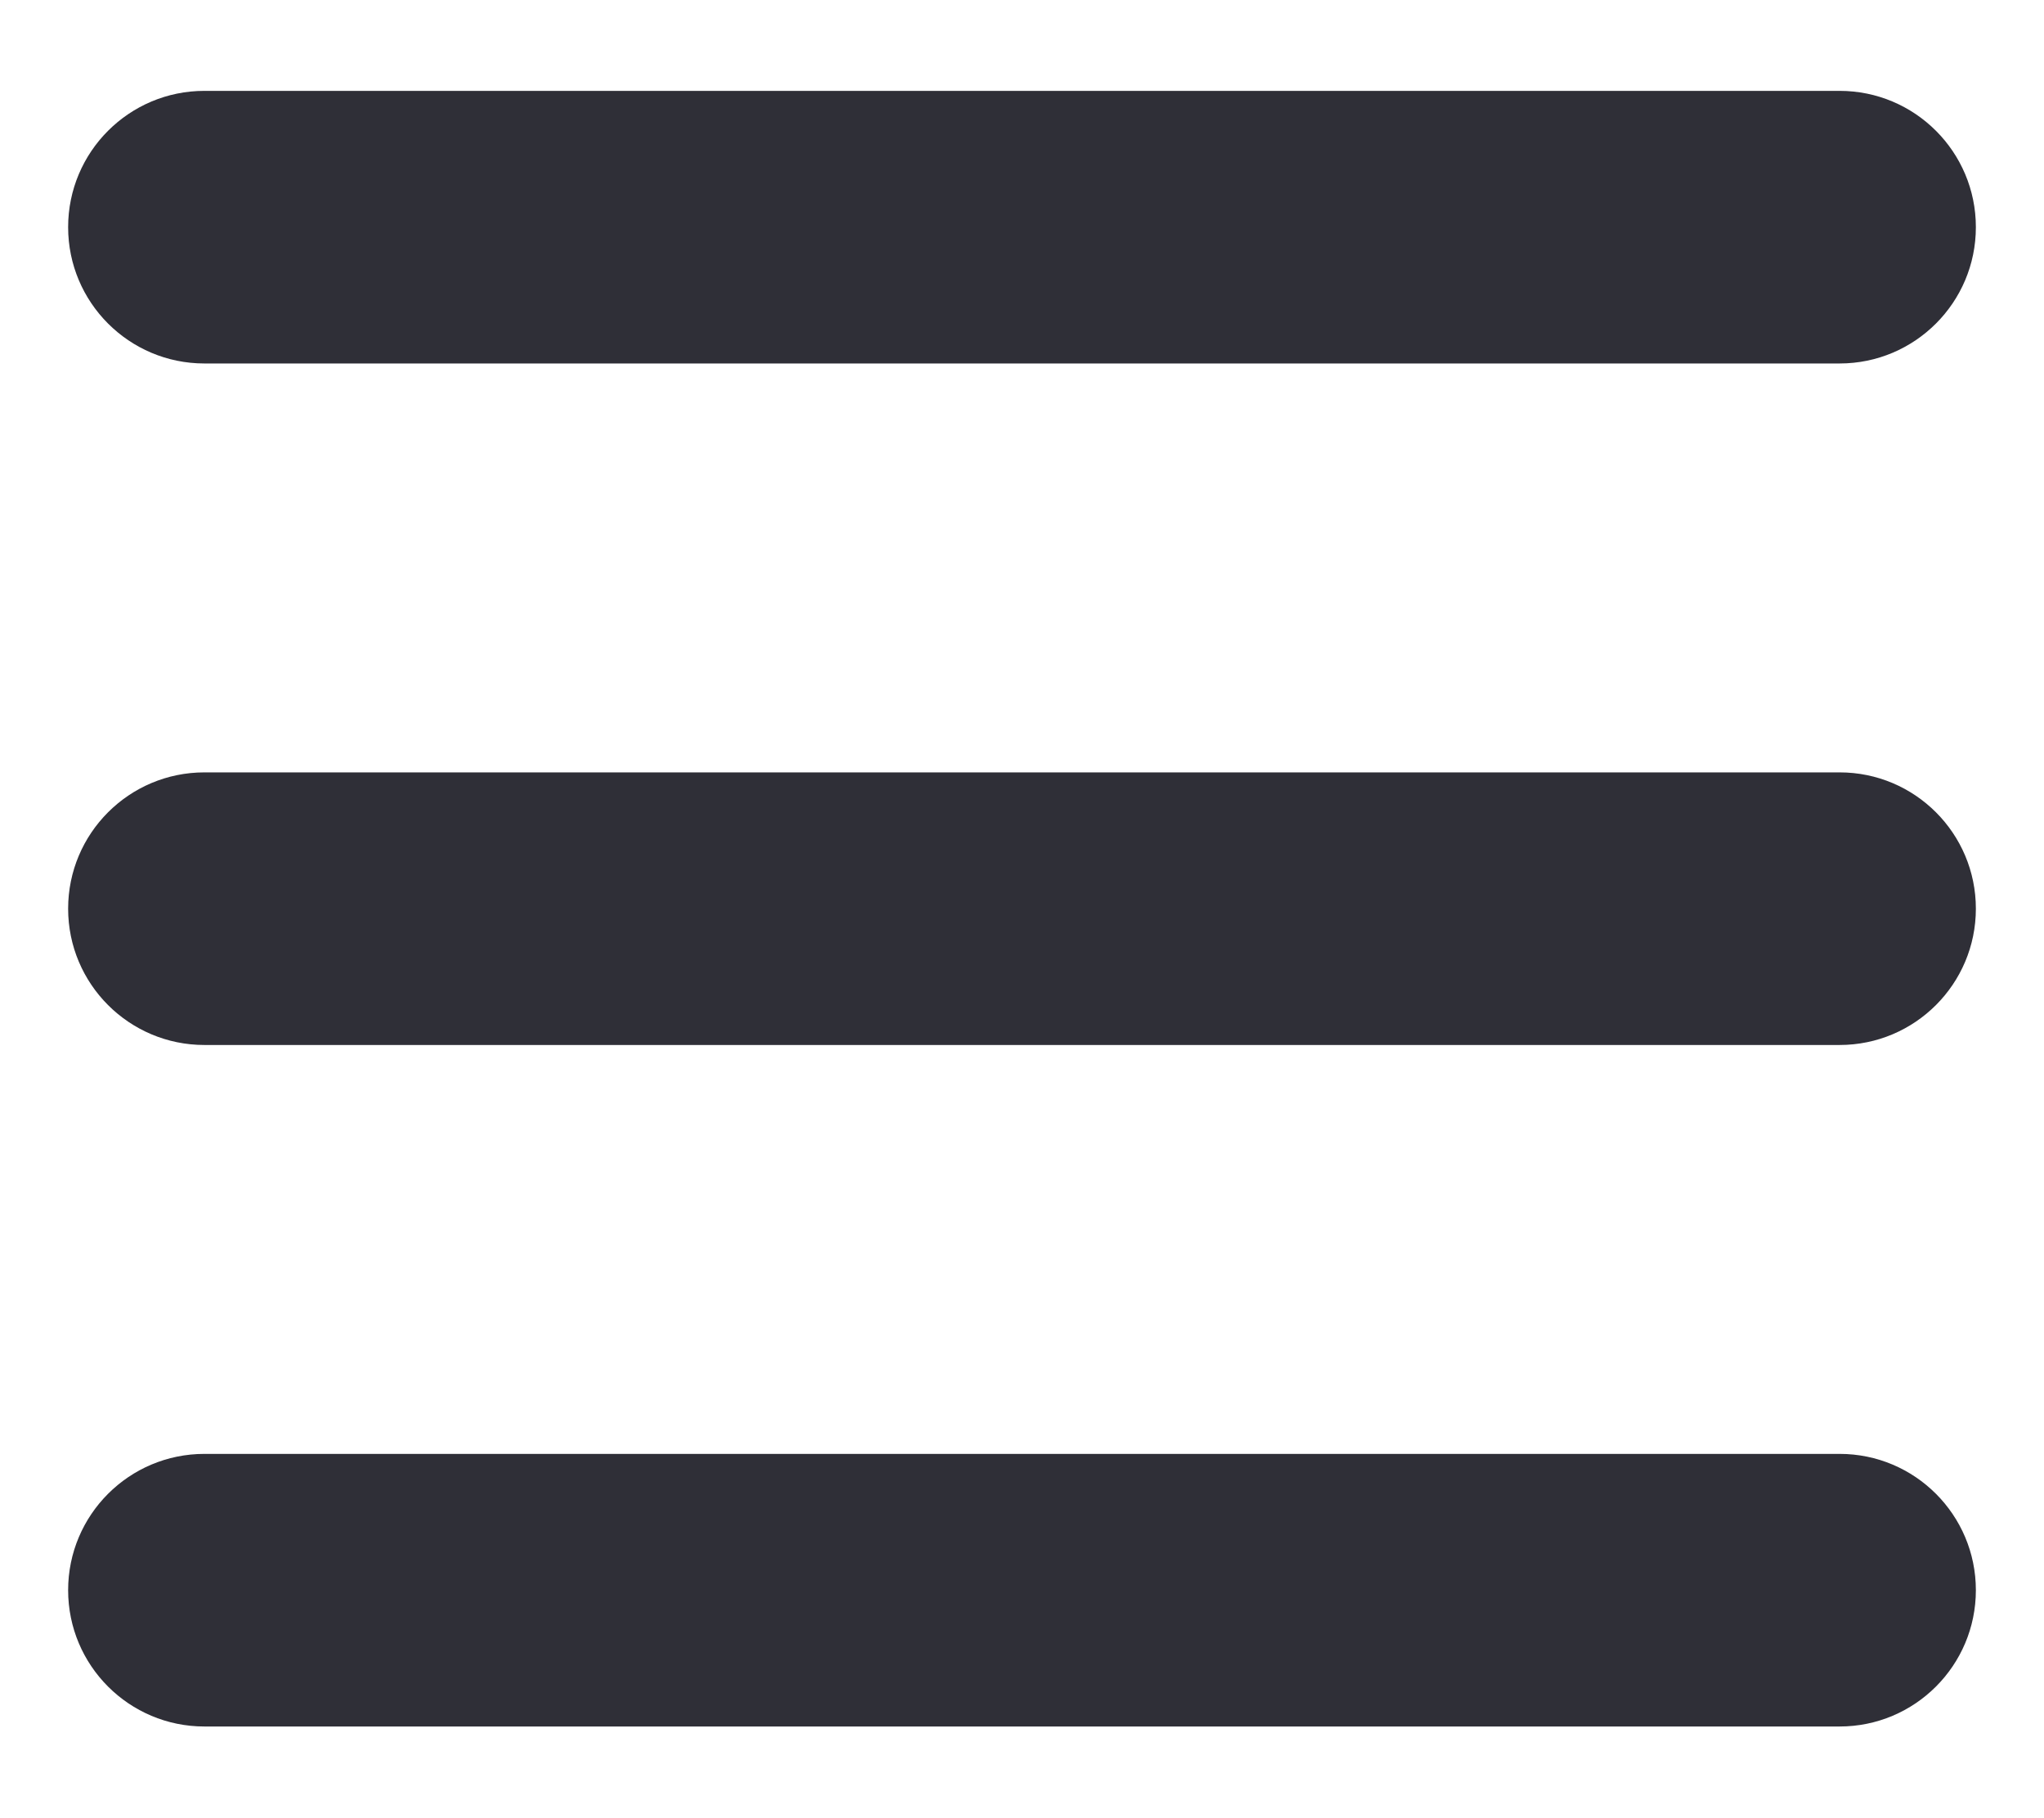
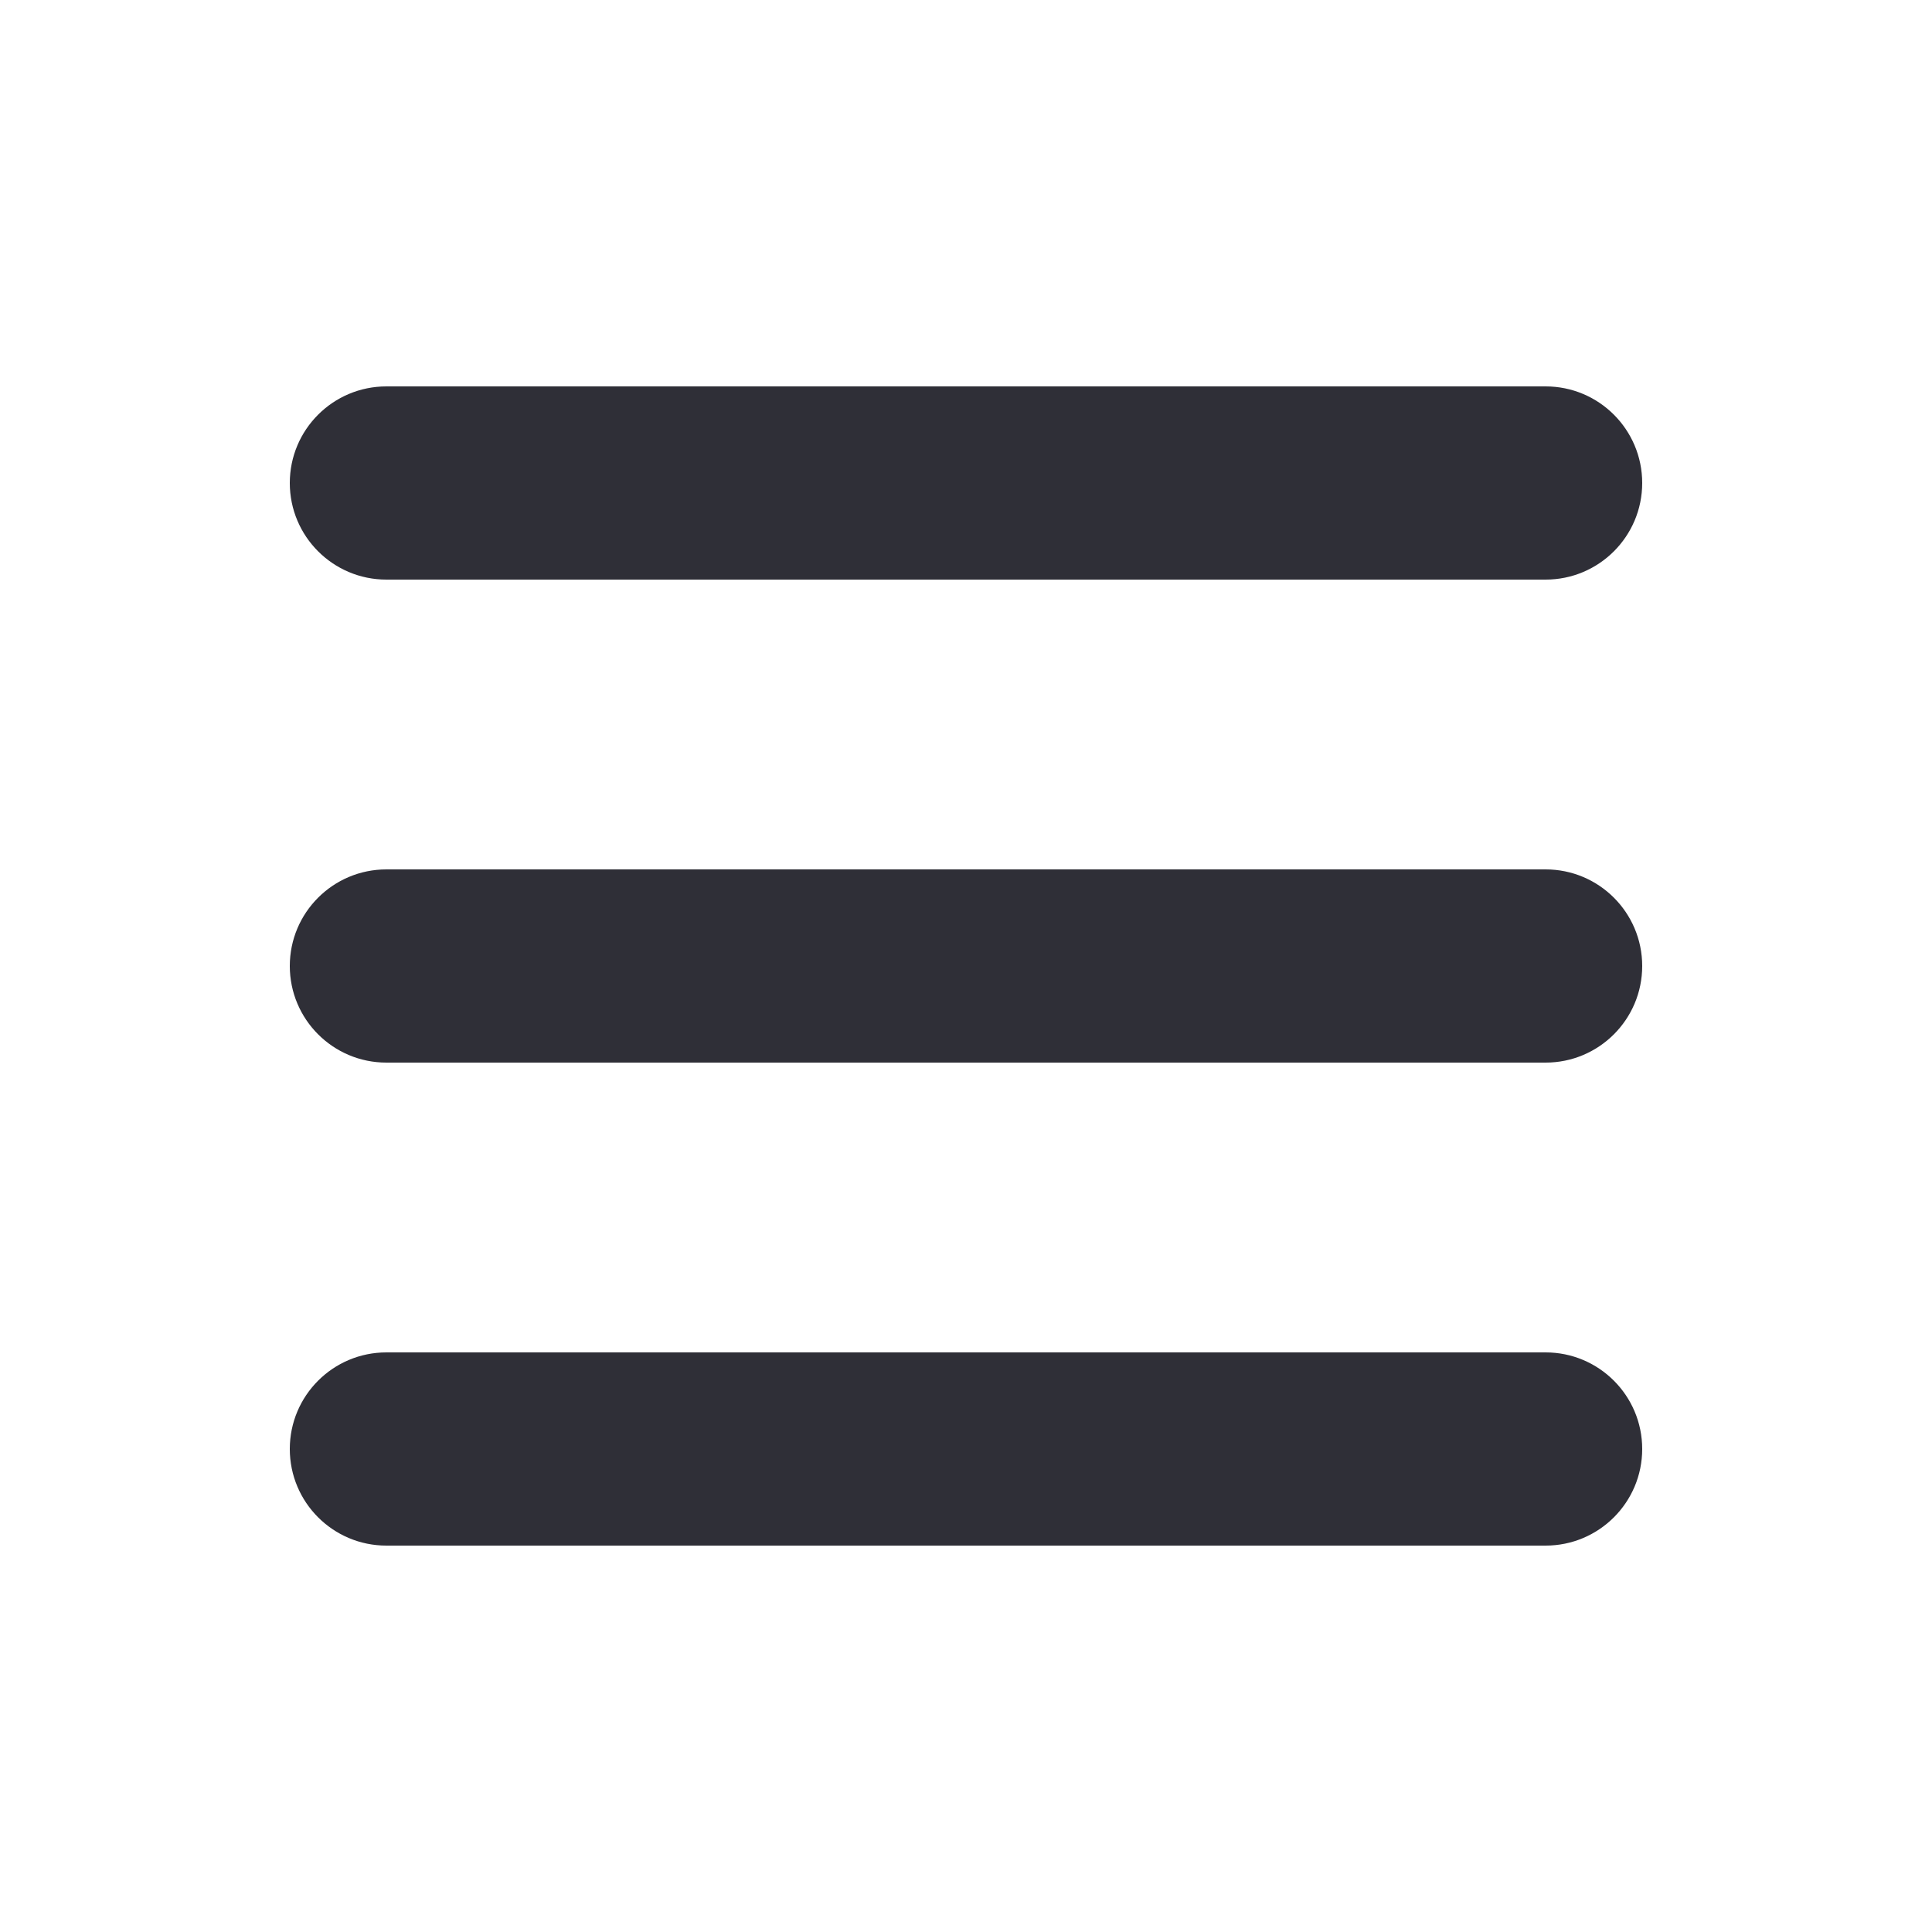
- <svg xmlns="http://www.w3.org/2000/svg" width="18" height="16" fill="none">
-   <path fill="#2F2F37" fill-rule="evenodd" d="M.6 2A1.2 1.2 0 0 1 1.8.8h14.4a1.2 1.2 0 1 1 0 2.4H1.8A1.2 1.2 0 0 1 .6 2ZM.6 8a1.2 1.2 0 0 1 1.2-1.2h14.4a1.2 1.2 0 1 1 0 2.4H1.8A1.2 1.2 0 0 1 .6 8ZM.6 14a1.2 1.2 0 0 1 1.2-1.2h14.4a1.2 1.2 0 1 1 0 2.4H1.8A1.2 1.2 0 0 1 .6 14Z" clip-rule="evenodd" />
+ <svg xmlns="http://www.w3.org/2000/svg" width="24" height="24" fill="none">
+   <path fill="#2F2F37" fill-rule="evenodd" d="M3.6 6a1.2 1.2 0 0 1 1.2-1.2h14.4a1.2 1.2 0 1 1 0 2.4H4.8A1.2 1.2 0 0 1 3.6 6ZM3.6 12a1.2 1.2 0 0 1 1.2-1.2h14.4a1.2 1.2 0 1 1 0 2.4H4.8A1.2 1.2 0 0 1 3.6 12ZM3.6 18a1.2 1.2 0 0 1 1.2-1.2h14.4a1.2 1.2 0 1 1 0 2.4H4.8A1.2 1.2 0 0 1 3.6 18Z" clip-rule="evenodd" />
</svg>
